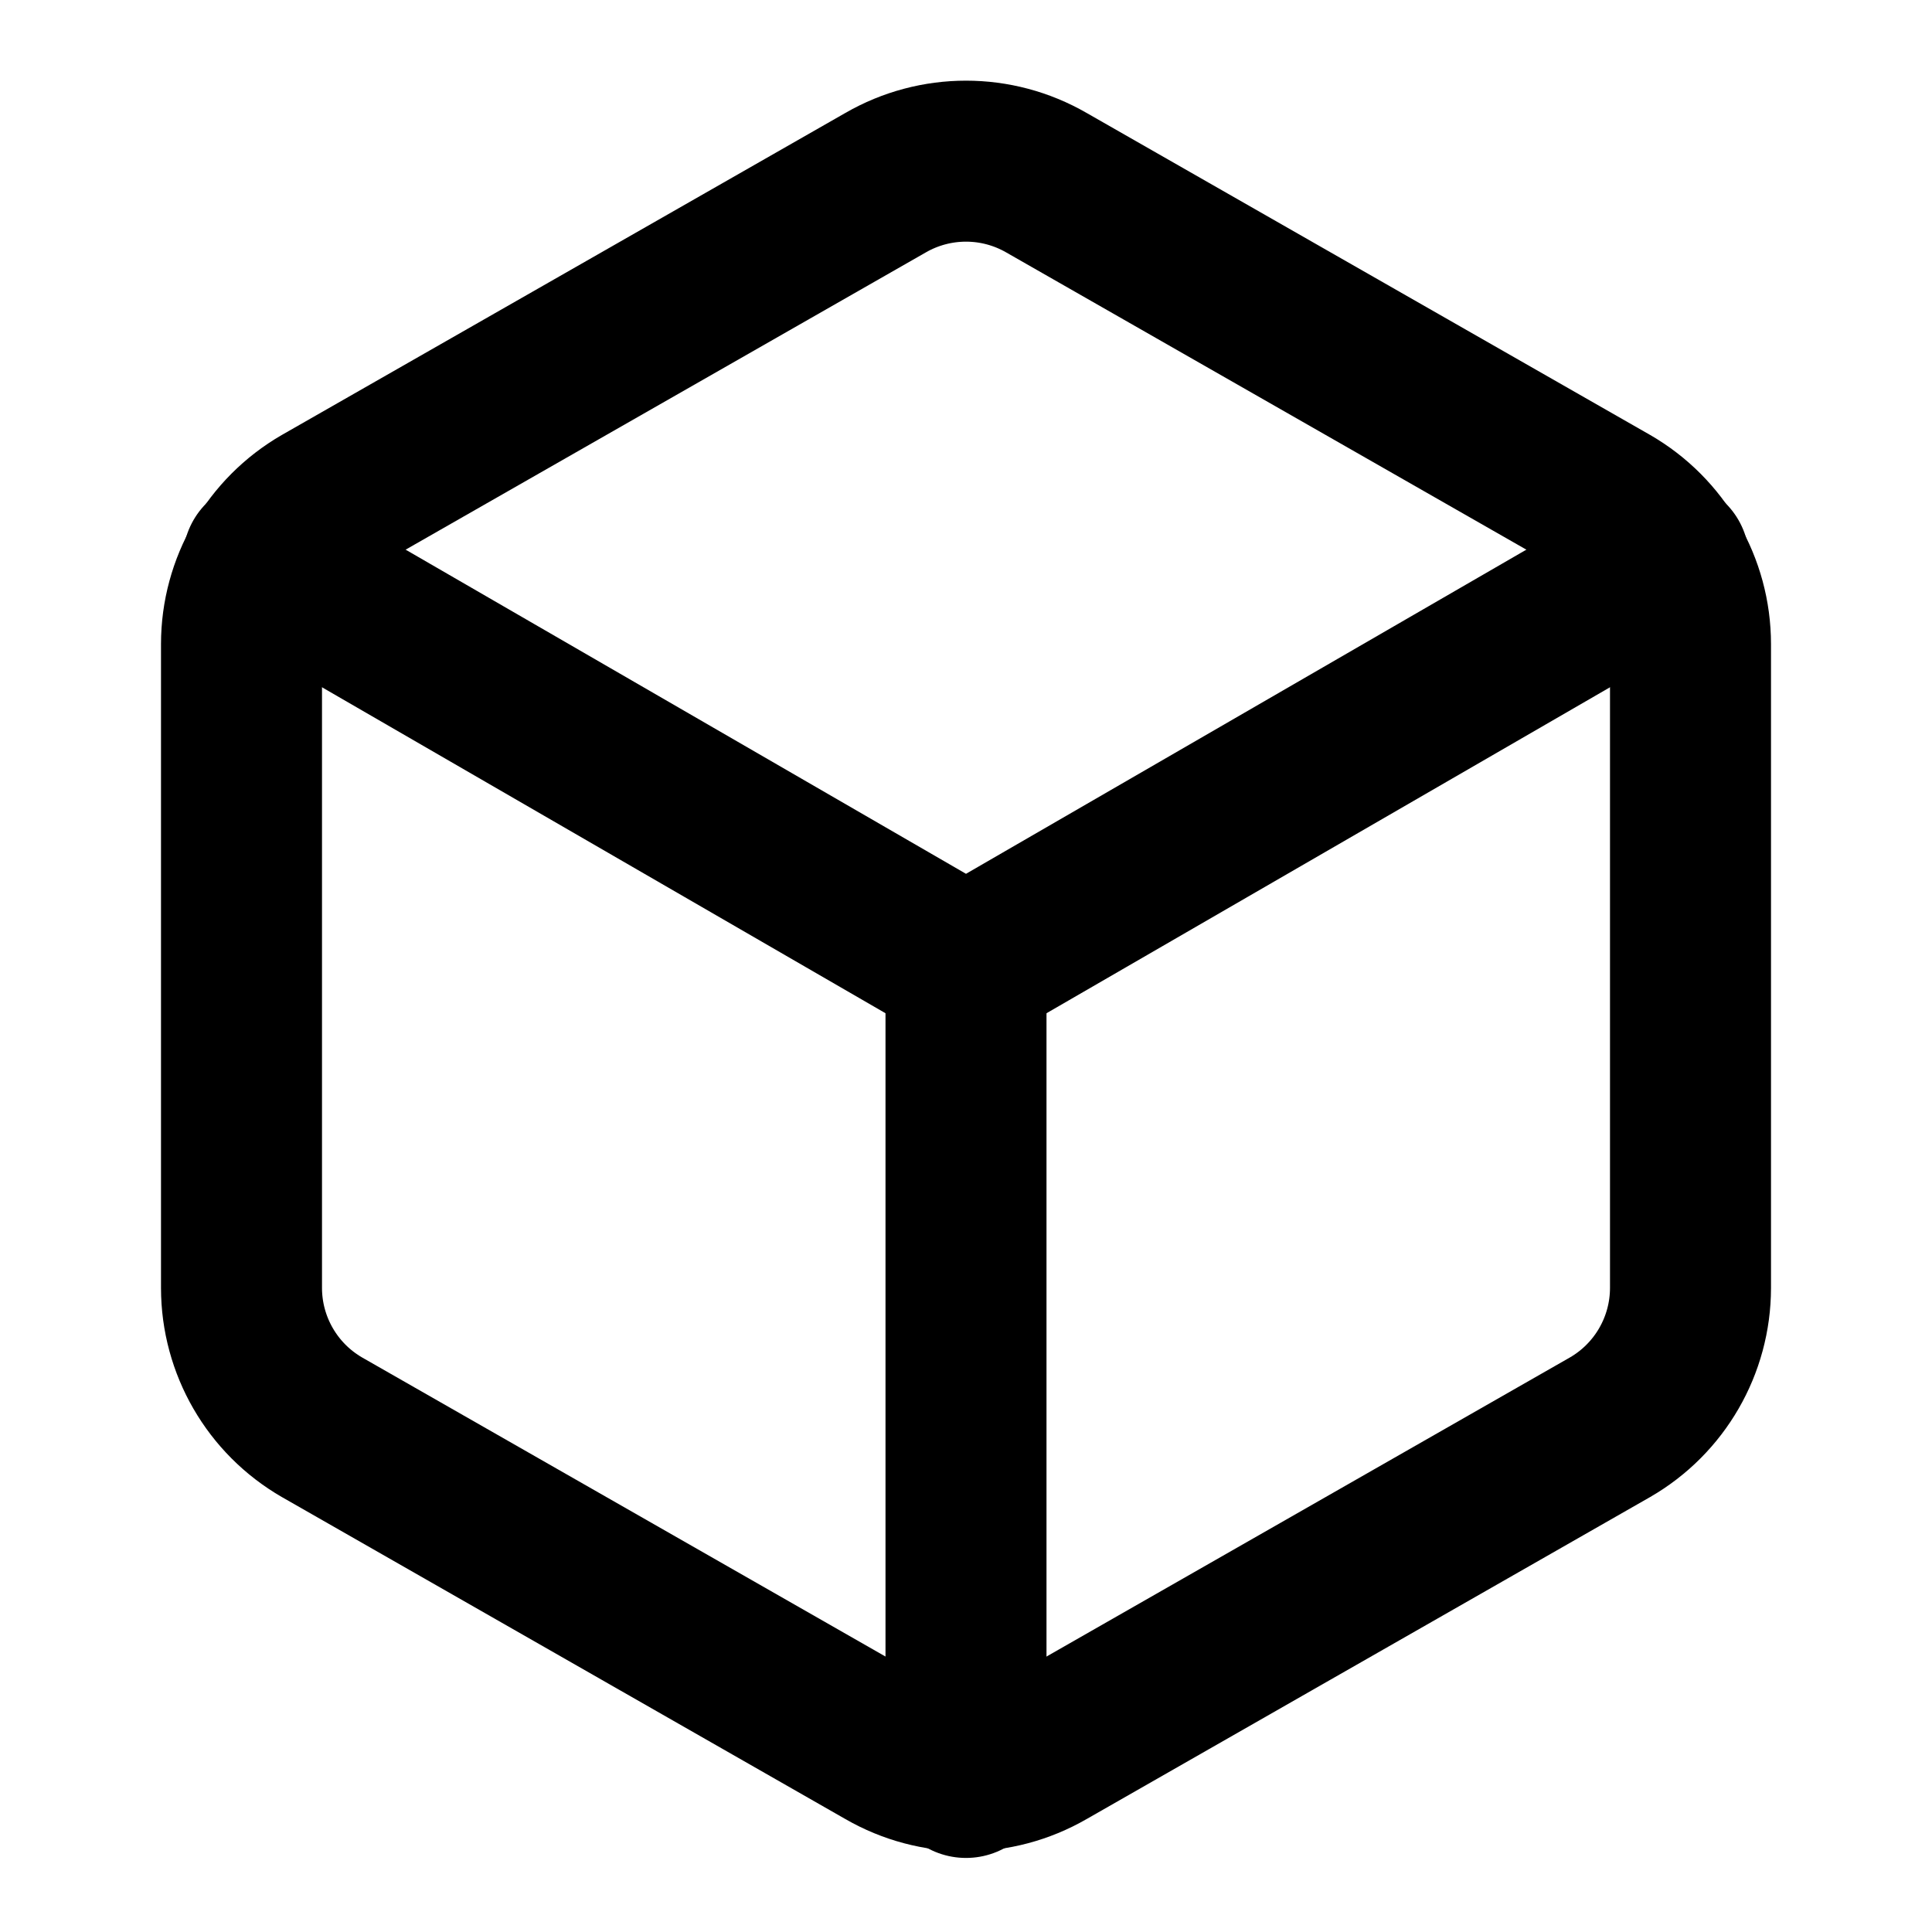
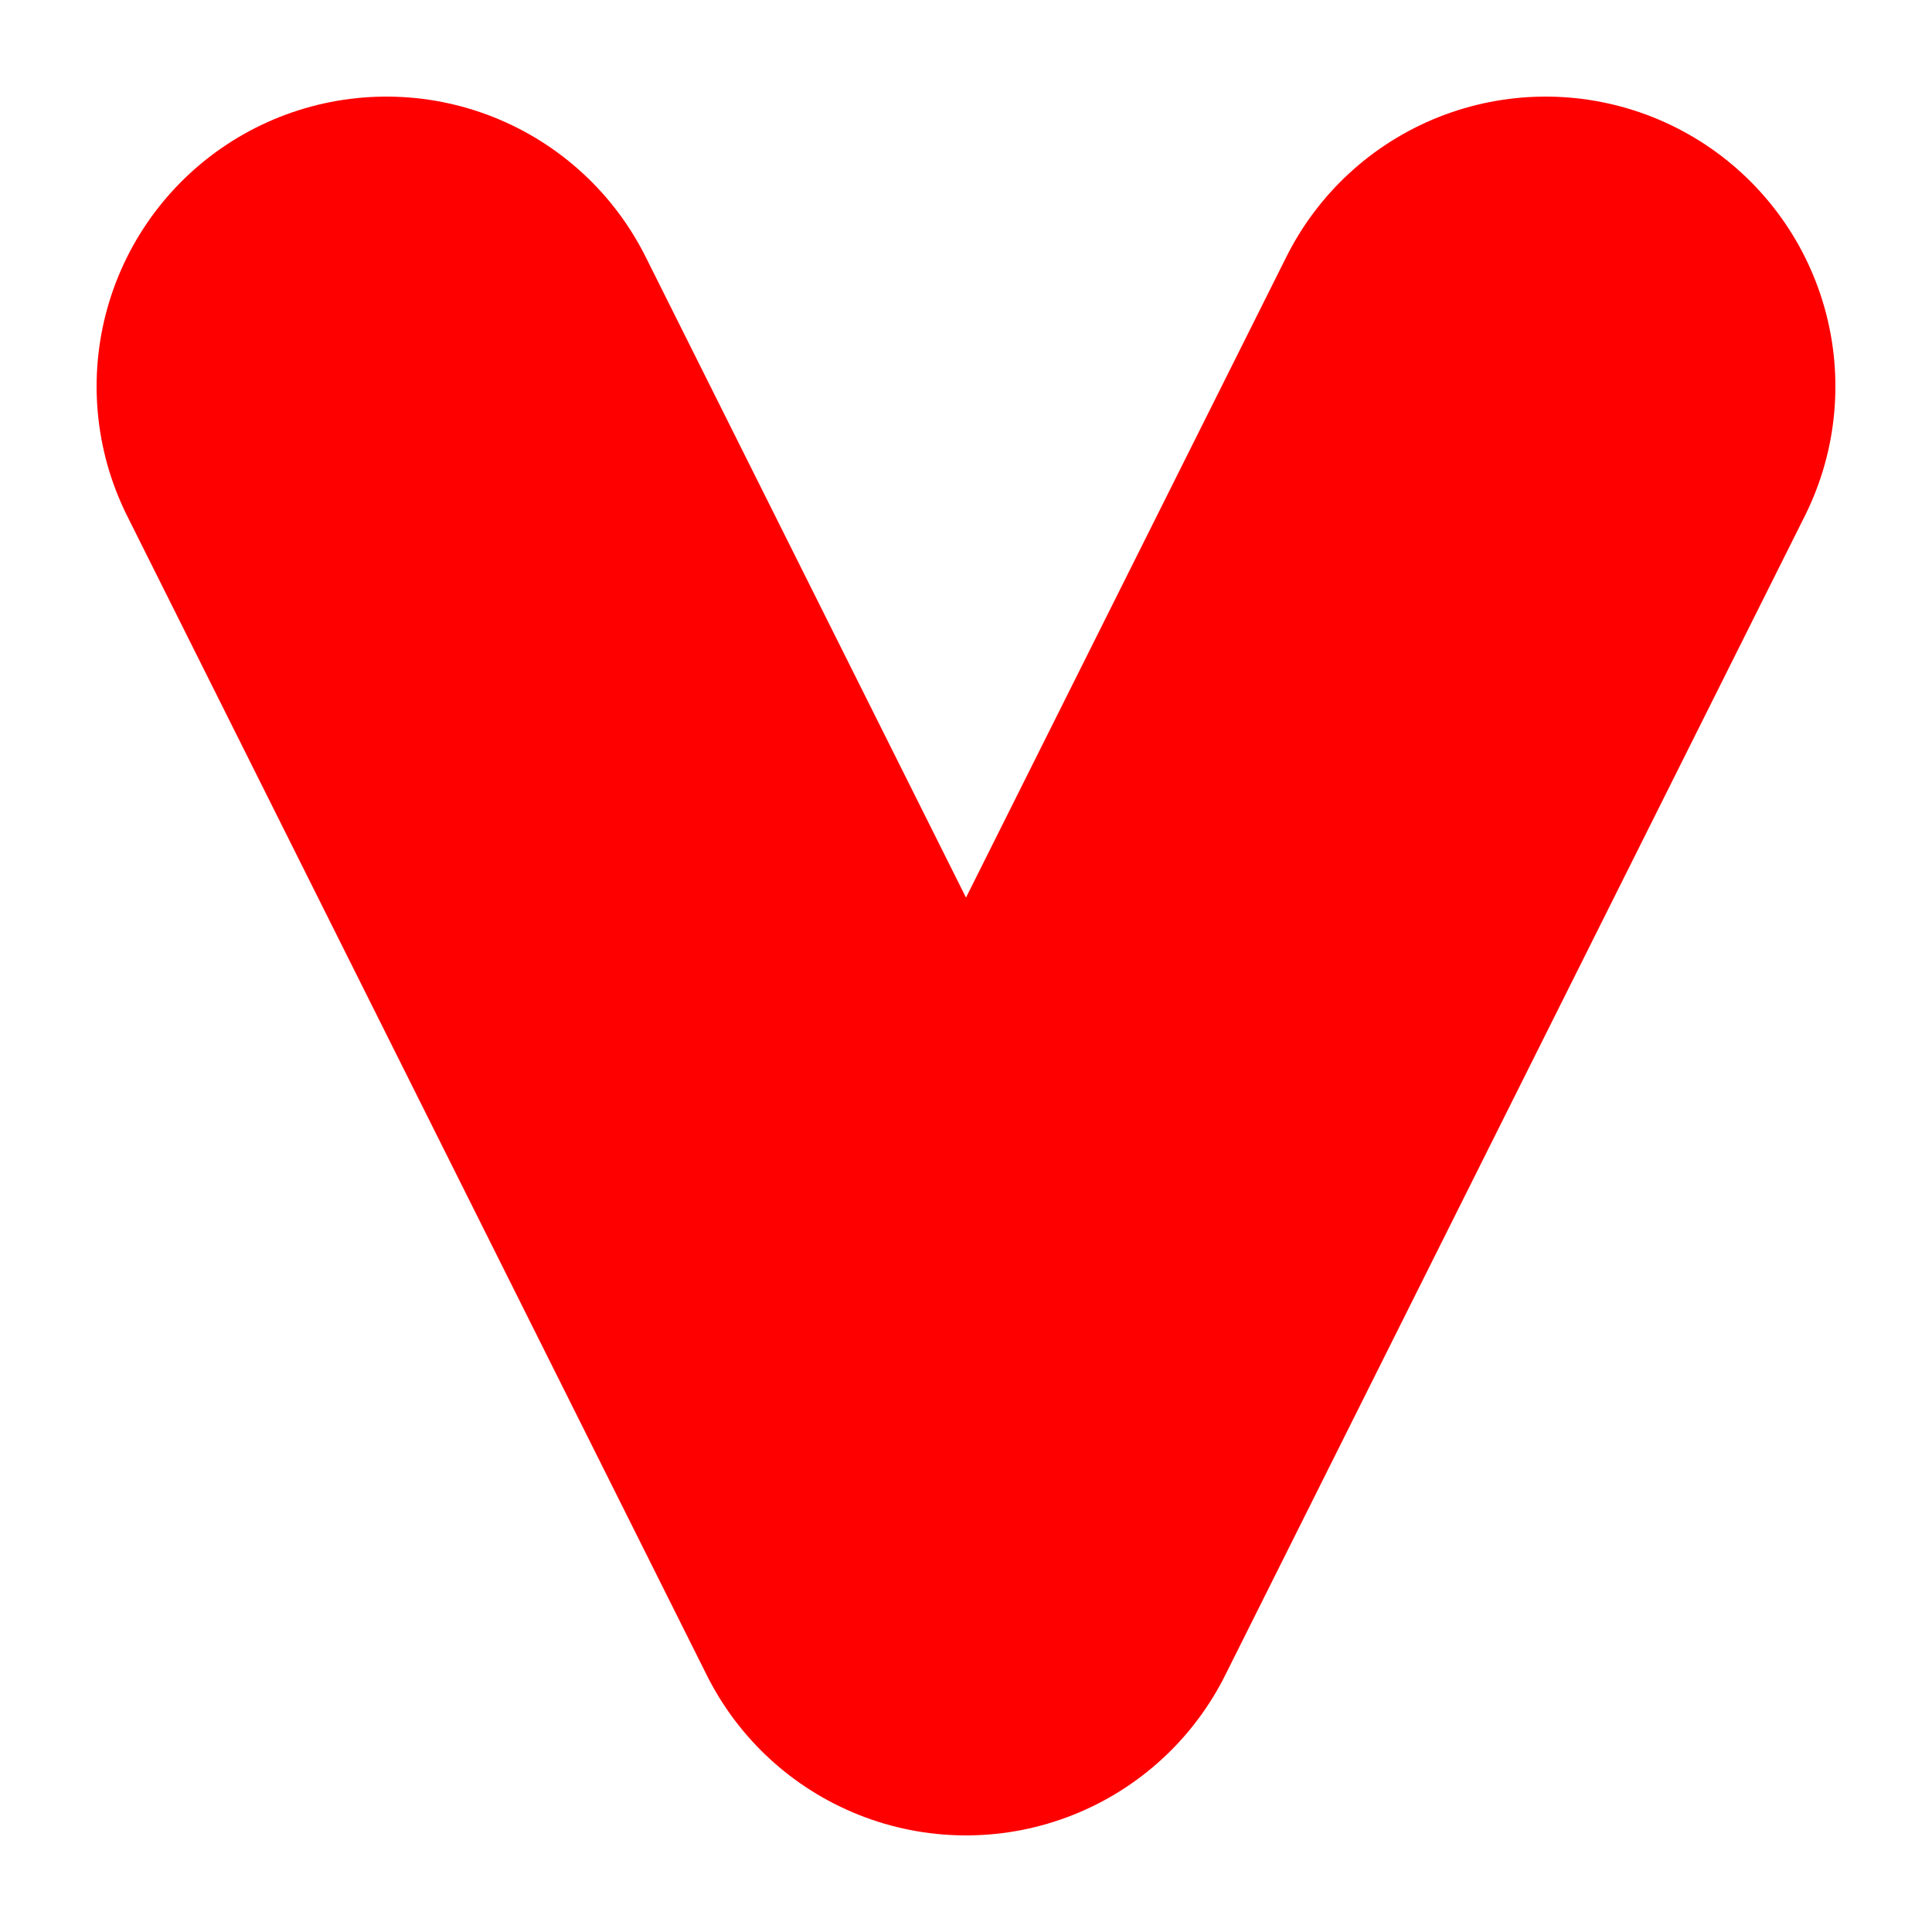
- <svg xmlns="http://www.w3.org/2000/svg" viewBox="0 0 24 24" fill="none" stroke="currentColor" stroke-width="2" stroke-linecap="round" stroke-linejoin="round">
-   <path d="M21 16V8a2 2 0 0 0-1-1.73l-7-4a2 2 0 0 0-2 0l-7 4A2 2 0 0 0 3 8v8a2 2 0 0 0 1 1.73l7 4a2 2 0 0 0 2 0l7-4A2 2 0 0 0 21 16z" />
-   <polyline points="3.27 6.96 12 12.01 20.73 6.96" />
-   <line x1="12" y1="22.08" x2="12" y2="12" />
+ <svg xmlns="http://www.w3.org/2000/svg" width="100" height="100" viewBox="0 0 100 100">
+   <path d="M 20 20 L 50 80 L 80 20" fill="none" stroke="red" stroke-width="30" stroke-linecap="round" stroke-linejoin="round" />
</svg>
